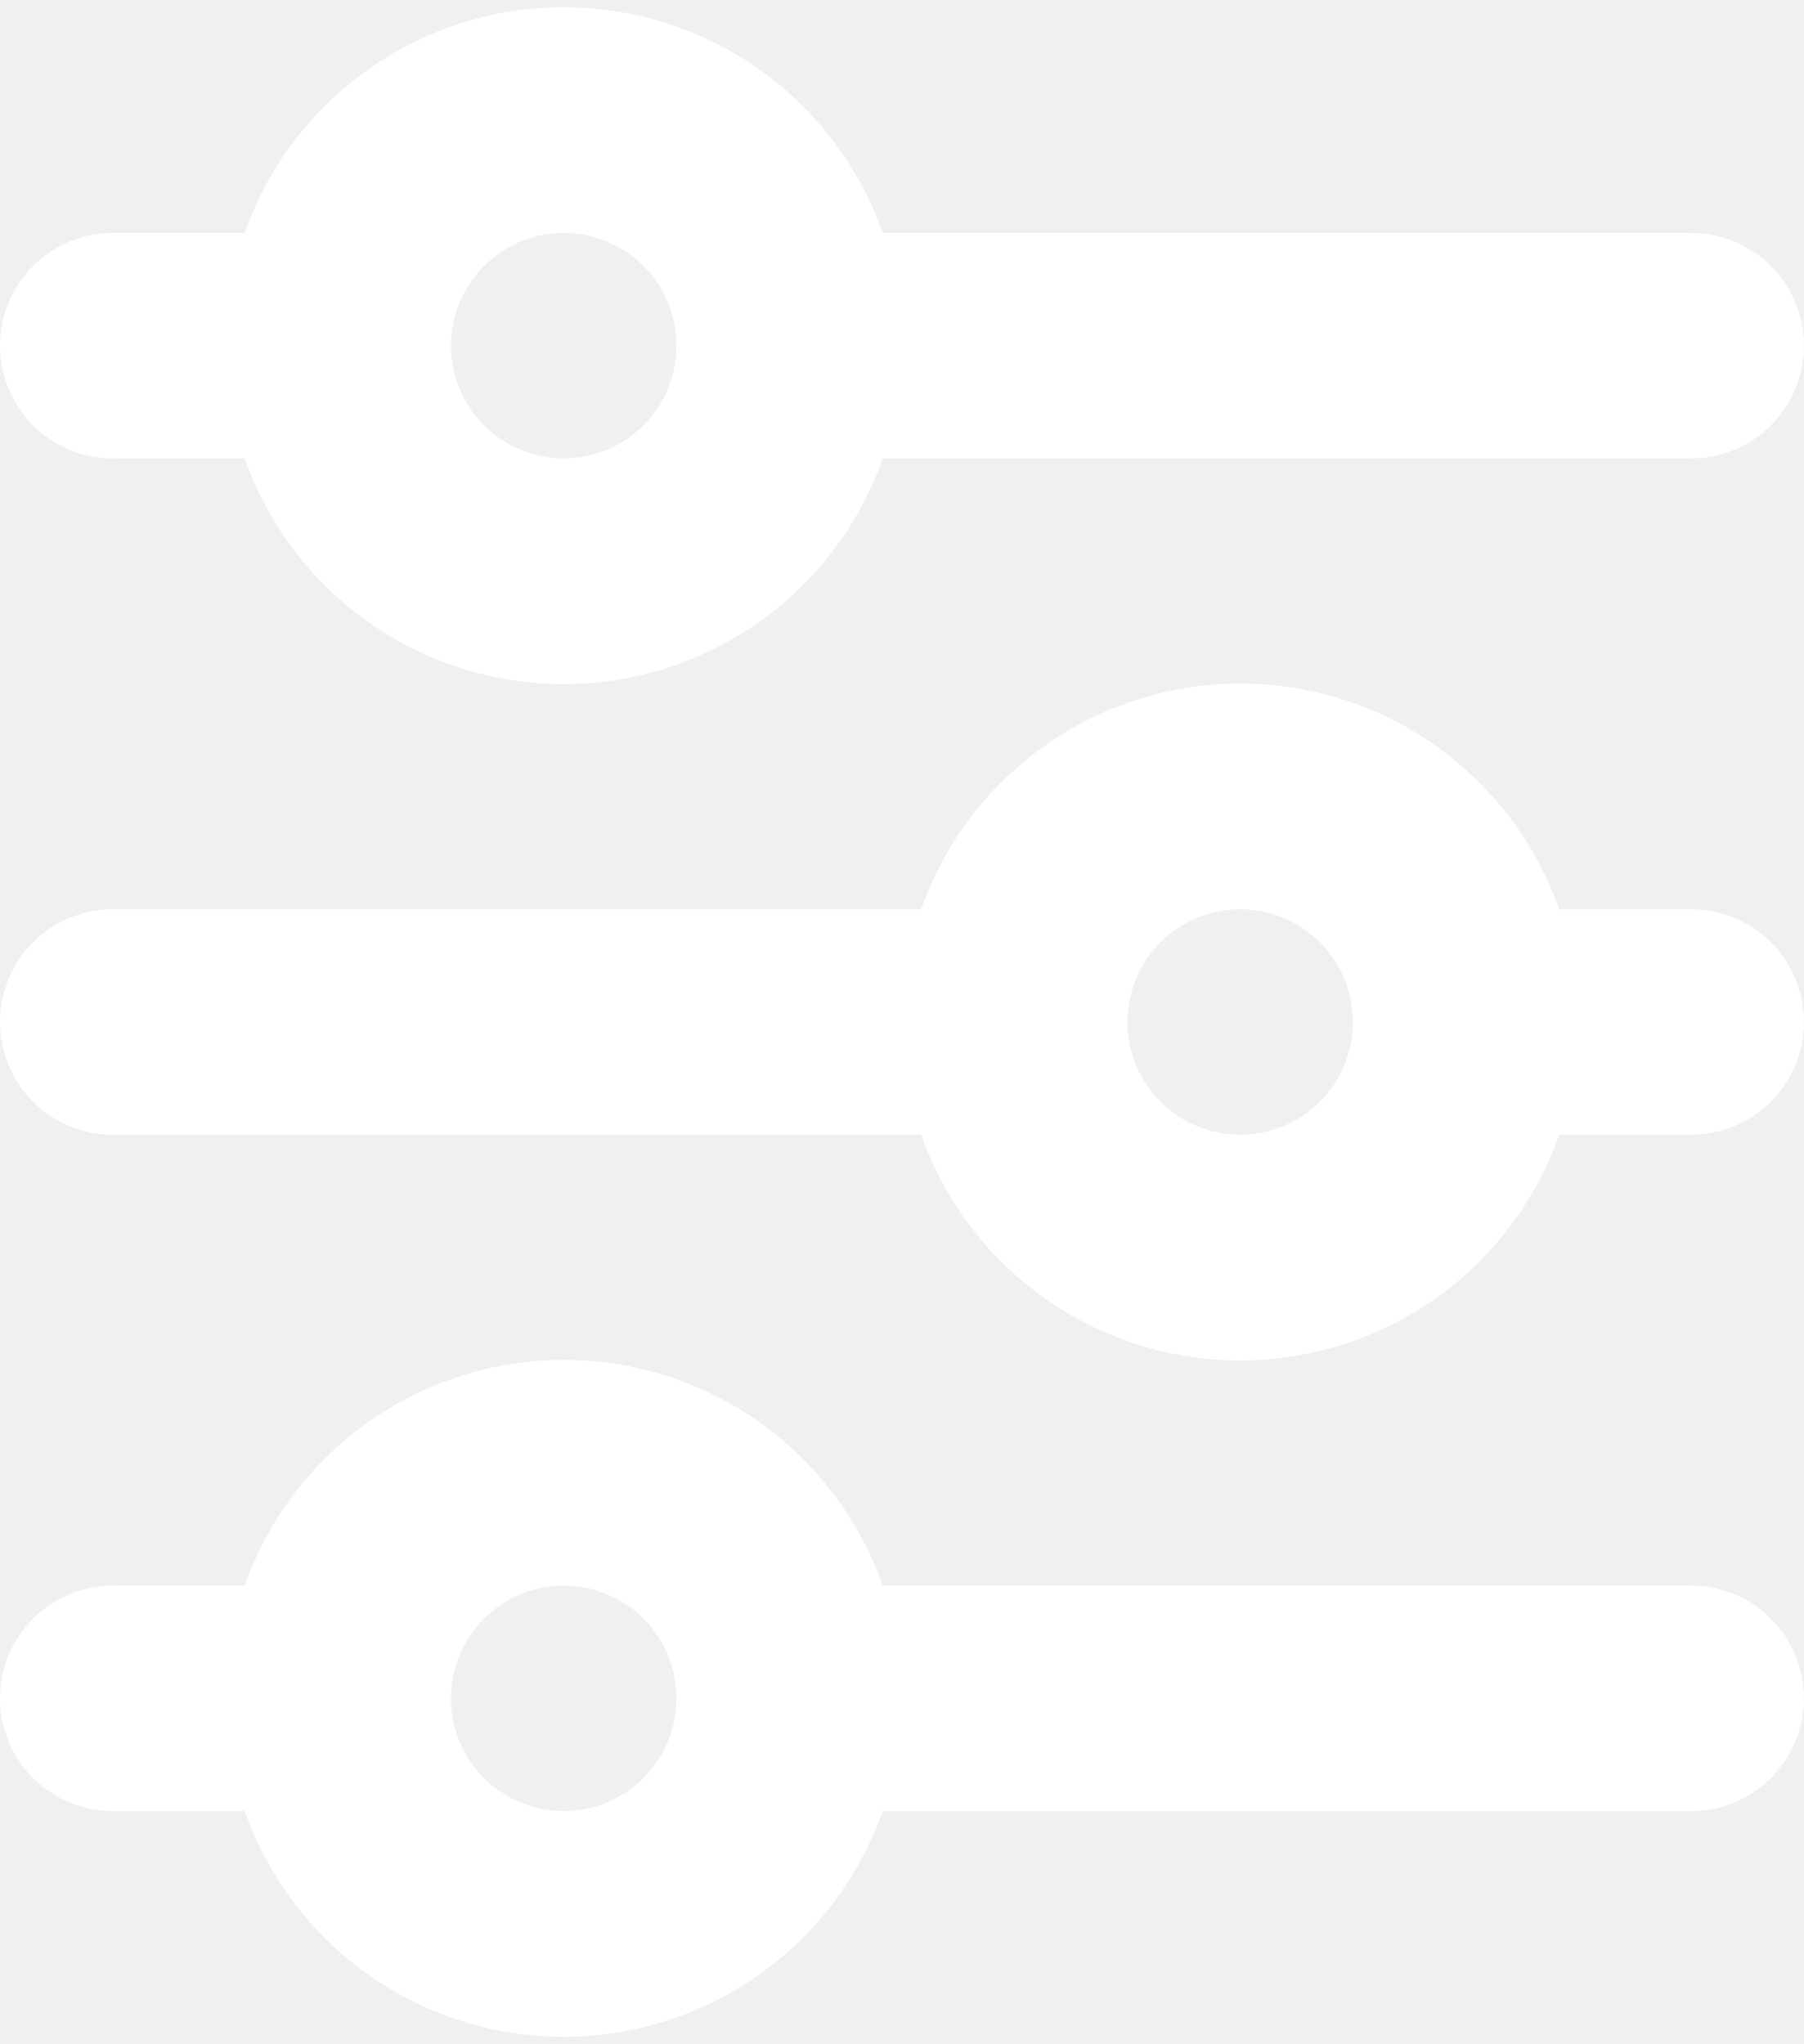
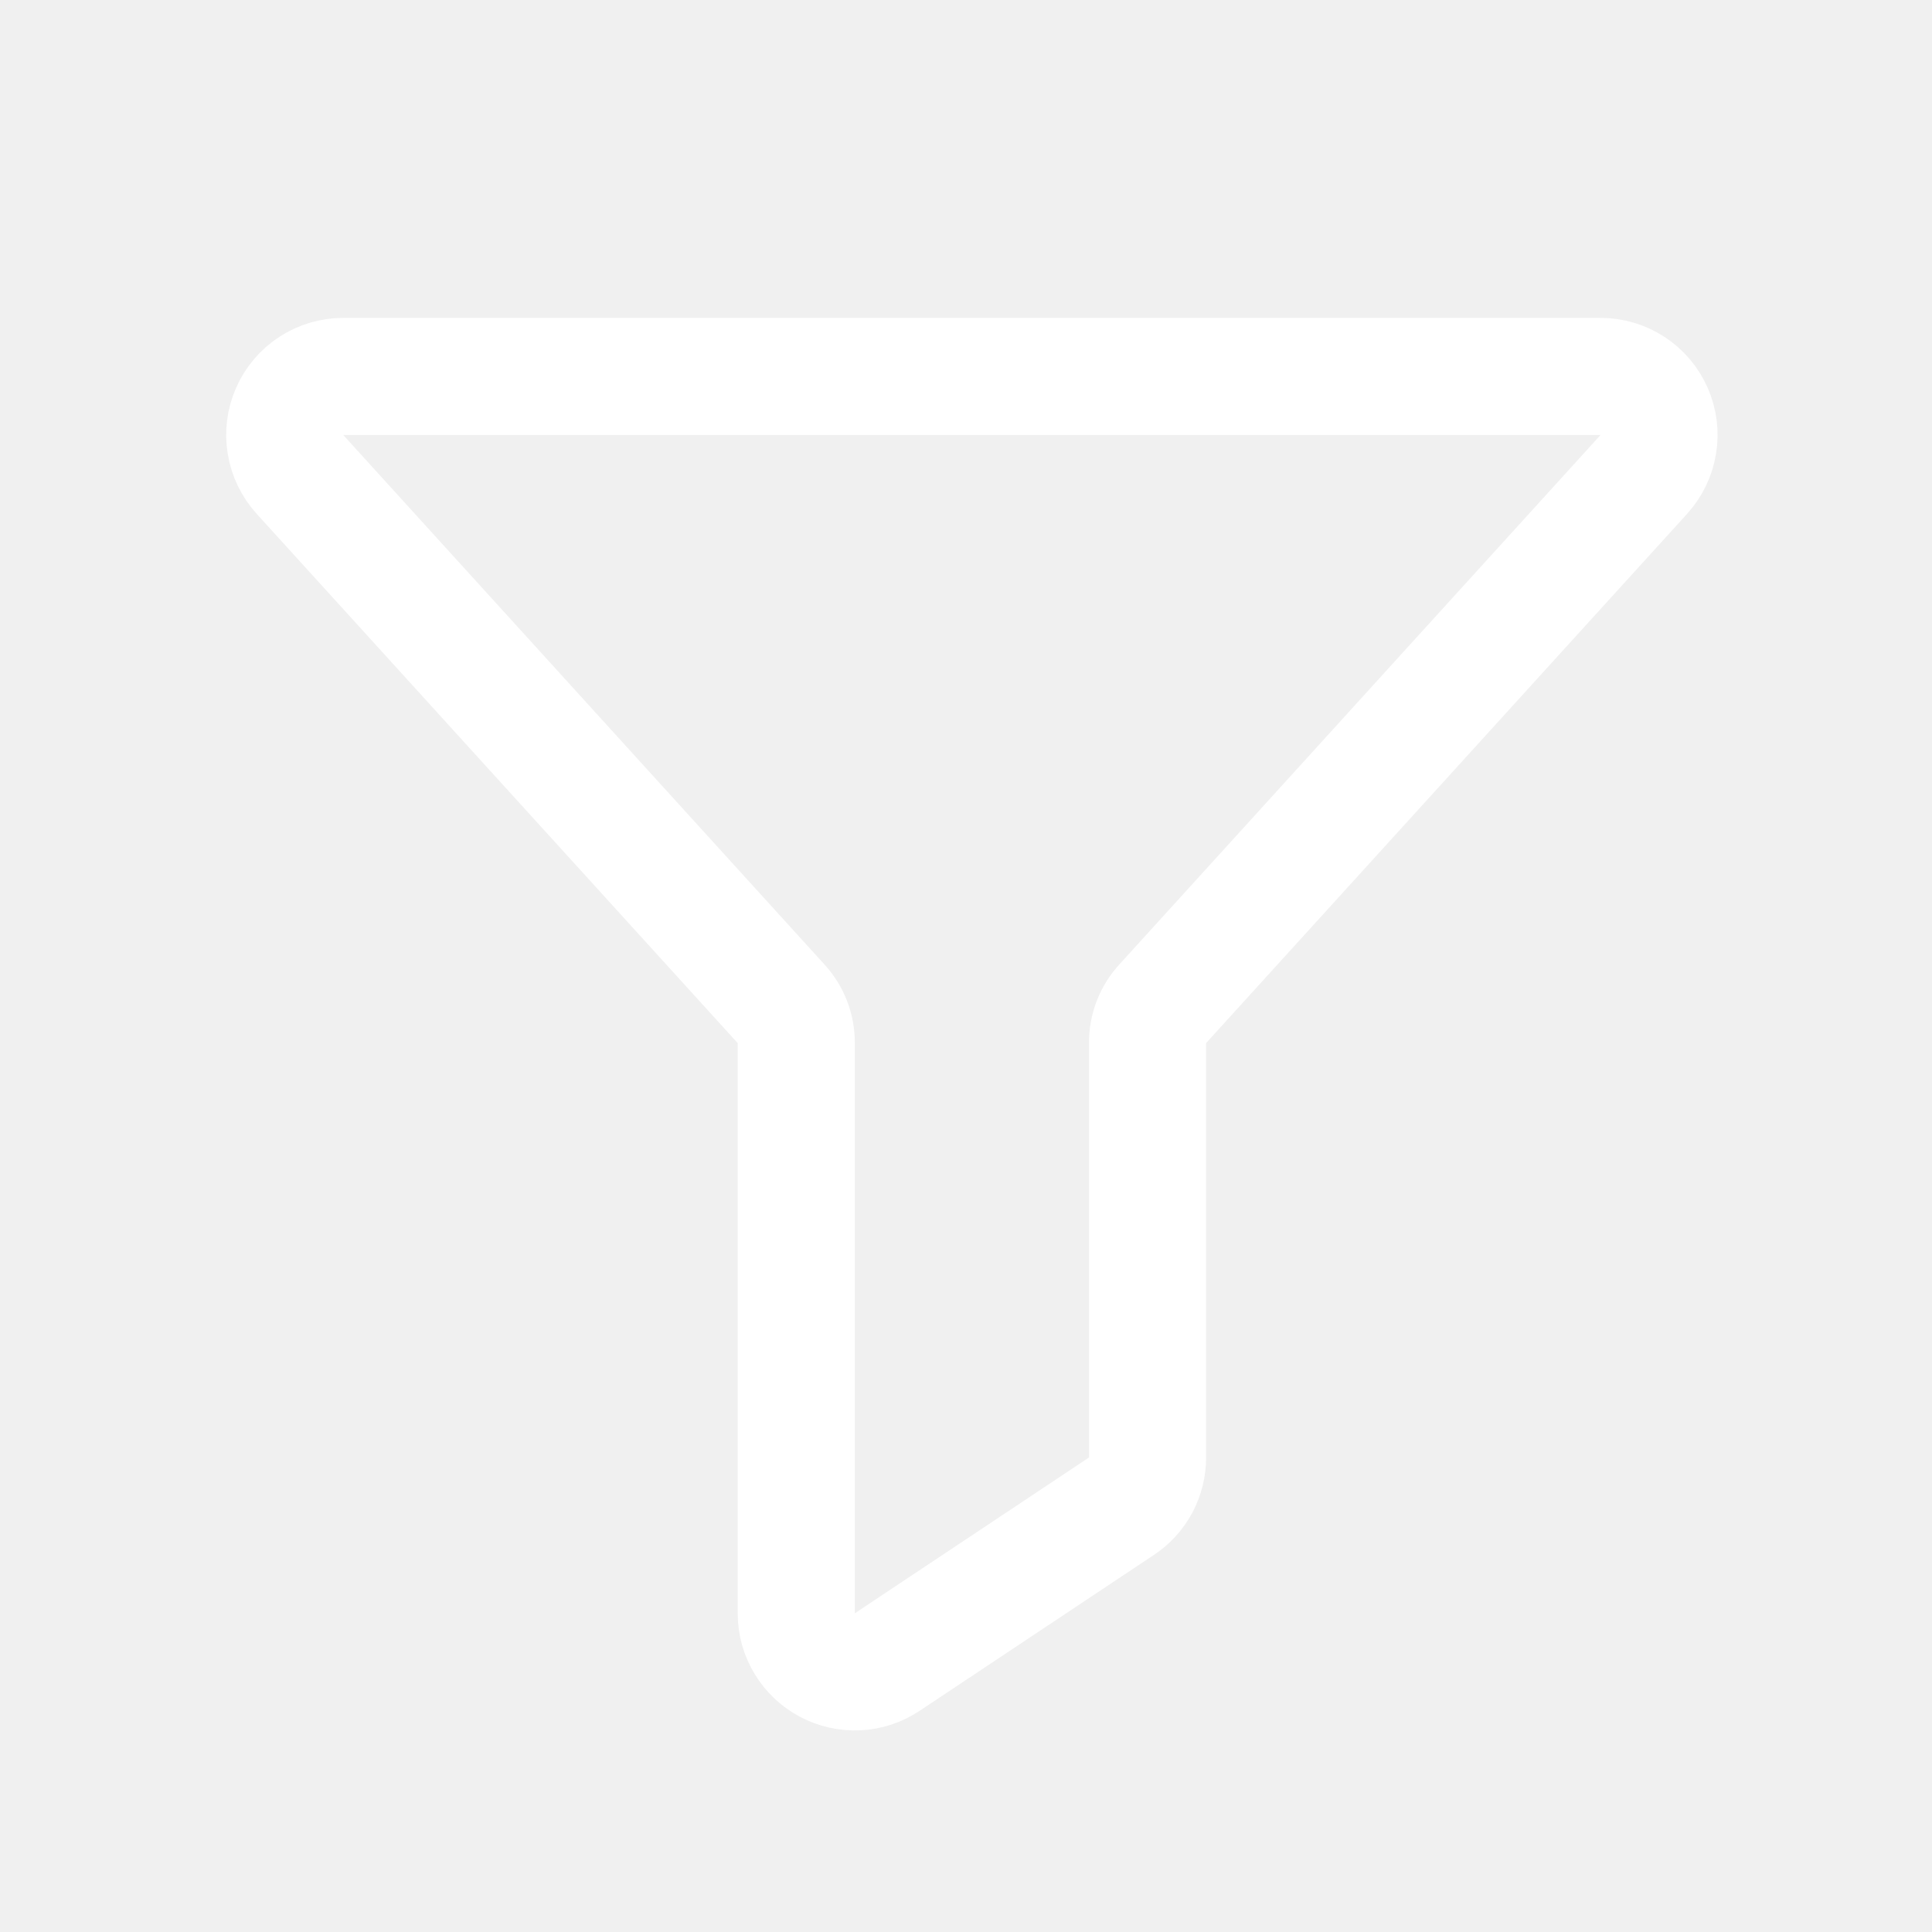
- <svg xmlns="http://www.w3.org/2000/svg" width="30" height="34" viewBox="0 0 30 34" fill="none">
-   <path d="M9.375 3.875C8.878 3.875 8.401 4.073 8.049 4.424C7.698 4.776 7.5 5.253 7.5 5.75C7.5 6.247 7.698 6.724 8.049 7.076C8.401 7.428 8.878 7.625 9.375 7.625C9.872 7.625 10.349 7.428 10.701 7.076C11.053 6.724 11.25 6.247 11.25 5.75C11.25 5.253 11.053 4.776 10.701 4.424C10.349 4.073 9.872 3.875 9.375 3.875ZM4.069 3.875C4.456 2.777 5.175 1.827 6.125 1.154C7.075 0.482 8.211 0.121 9.375 0.121C10.539 0.121 11.675 0.482 12.625 1.154C13.575 1.827 14.294 2.777 14.681 3.875H28.125C28.622 3.875 29.099 4.073 29.451 4.424C29.802 4.776 30 5.253 30 5.75C30 6.247 29.802 6.724 29.451 7.076C29.099 7.428 28.622 7.625 28.125 7.625H14.681C14.294 8.723 13.575 9.674 12.625 10.346C11.675 11.019 10.539 11.38 9.375 11.38C8.211 11.38 7.075 11.019 6.125 10.346C5.175 9.674 4.456 8.723 4.069 7.625H1.875C1.378 7.625 0.901 7.428 0.549 7.076C0.198 6.724 0 6.247 0 5.75C0 5.253 0.198 4.776 0.549 4.424C0.901 4.073 1.378 3.875 1.875 3.875H4.069ZM20.625 15.125C20.128 15.125 19.651 15.323 19.299 15.674C18.948 16.026 18.75 16.503 18.75 17C18.75 17.497 18.948 17.974 19.299 18.326C19.651 18.678 20.128 18.875 20.625 18.875C21.122 18.875 21.599 18.678 21.951 18.326C22.302 17.974 22.5 17.497 22.5 17C22.5 16.503 22.302 16.026 21.951 15.674C21.599 15.323 21.122 15.125 20.625 15.125ZM15.319 15.125C15.706 14.027 16.424 13.077 17.375 12.404C18.325 11.732 19.461 11.371 20.625 11.371C21.789 11.371 22.925 11.732 23.875 12.404C24.826 13.077 25.544 14.027 25.931 15.125H28.125C28.622 15.125 29.099 15.323 29.451 15.674C29.802 16.026 30 16.503 30 17C30 17.497 29.802 17.974 29.451 18.326C29.099 18.678 28.622 18.875 28.125 18.875H25.931C25.544 19.973 24.826 20.924 23.875 21.596C22.925 22.269 21.789 22.63 20.625 22.63C19.461 22.63 18.325 22.269 17.375 21.596C16.424 20.924 15.706 19.973 15.319 18.875H1.875C1.378 18.875 0.901 18.678 0.549 18.326C0.198 17.974 0 17.497 0 17C0 16.503 0.198 16.026 0.549 15.674C0.901 15.323 1.378 15.125 1.875 15.125H15.319ZM9.375 26.375C8.878 26.375 8.401 26.573 8.049 26.924C7.698 27.276 7.5 27.753 7.5 28.25C7.5 28.747 7.698 29.224 8.049 29.576C8.401 29.928 8.878 30.125 9.375 30.125C9.872 30.125 10.349 29.928 10.701 29.576C11.053 29.224 11.25 28.747 11.25 28.25C11.25 27.753 11.053 27.276 10.701 26.924C10.349 26.573 9.872 26.375 9.375 26.375ZM4.069 26.375C4.456 25.277 5.175 24.327 6.125 23.654C7.075 22.982 8.211 22.621 9.375 22.621C10.539 22.621 11.675 22.982 12.625 23.654C13.575 24.327 14.294 25.277 14.681 26.375H28.125C28.622 26.375 29.099 26.573 29.451 26.924C29.802 27.276 30 27.753 30 28.25C30 28.747 29.802 29.224 29.451 29.576C29.099 29.928 28.622 30.125 28.125 30.125H14.681C14.294 31.223 13.575 32.174 12.625 32.846C11.675 33.519 10.539 33.88 9.375 33.88C8.211 33.88 7.075 33.519 6.125 32.846C5.175 32.174 4.456 31.223 4.069 30.125H1.875C1.378 30.125 0.901 29.928 0.549 29.576C0.198 29.224 0 28.747 0 28.25C0 27.753 0.198 27.276 0.549 26.924C0.901 26.573 1.378 26.375 1.875 26.375H4.069Z" fill="white" />
+ <svg xmlns="http://www.w3.org/2000/svg" width="33" height="33" viewBox="0 0 33 33" fill="none">
+   <path d="M5.863 6.43H27.338C27.532 6.43 27.722 6.486 27.884 6.592C28.047 6.698 28.175 6.849 28.253 7.027C28.331 7.204 28.356 7.401 28.324 7.592C28.293 7.783 28.206 7.962 28.076 8.105L19.863 17.142C19.692 17.325 19.598 17.567 19.601 17.817V24.892C19.602 25.058 19.561 25.222 19.483 25.369C19.404 25.515 19.29 25.639 19.151 25.73L15.15 28.392C15 28.491 14.826 28.548 14.647 28.556C14.468 28.564 14.289 28.524 14.131 28.44C13.972 28.355 13.839 28.23 13.746 28.076C13.652 27.923 13.602 27.747 13.601 27.567V17.817C13.603 17.567 13.509 17.325 13.338 17.142L5.125 8.105C4.995 7.962 4.908 7.783 4.877 7.592C4.845 7.401 4.87 7.204 4.948 7.027C5.026 6.849 5.154 6.698 5.317 6.592C5.479 6.486 5.669 6.43 5.863 6.43Z" stroke="white" stroke-width="2" stroke-linecap="round" stroke-linejoin="round" />
</svg>
